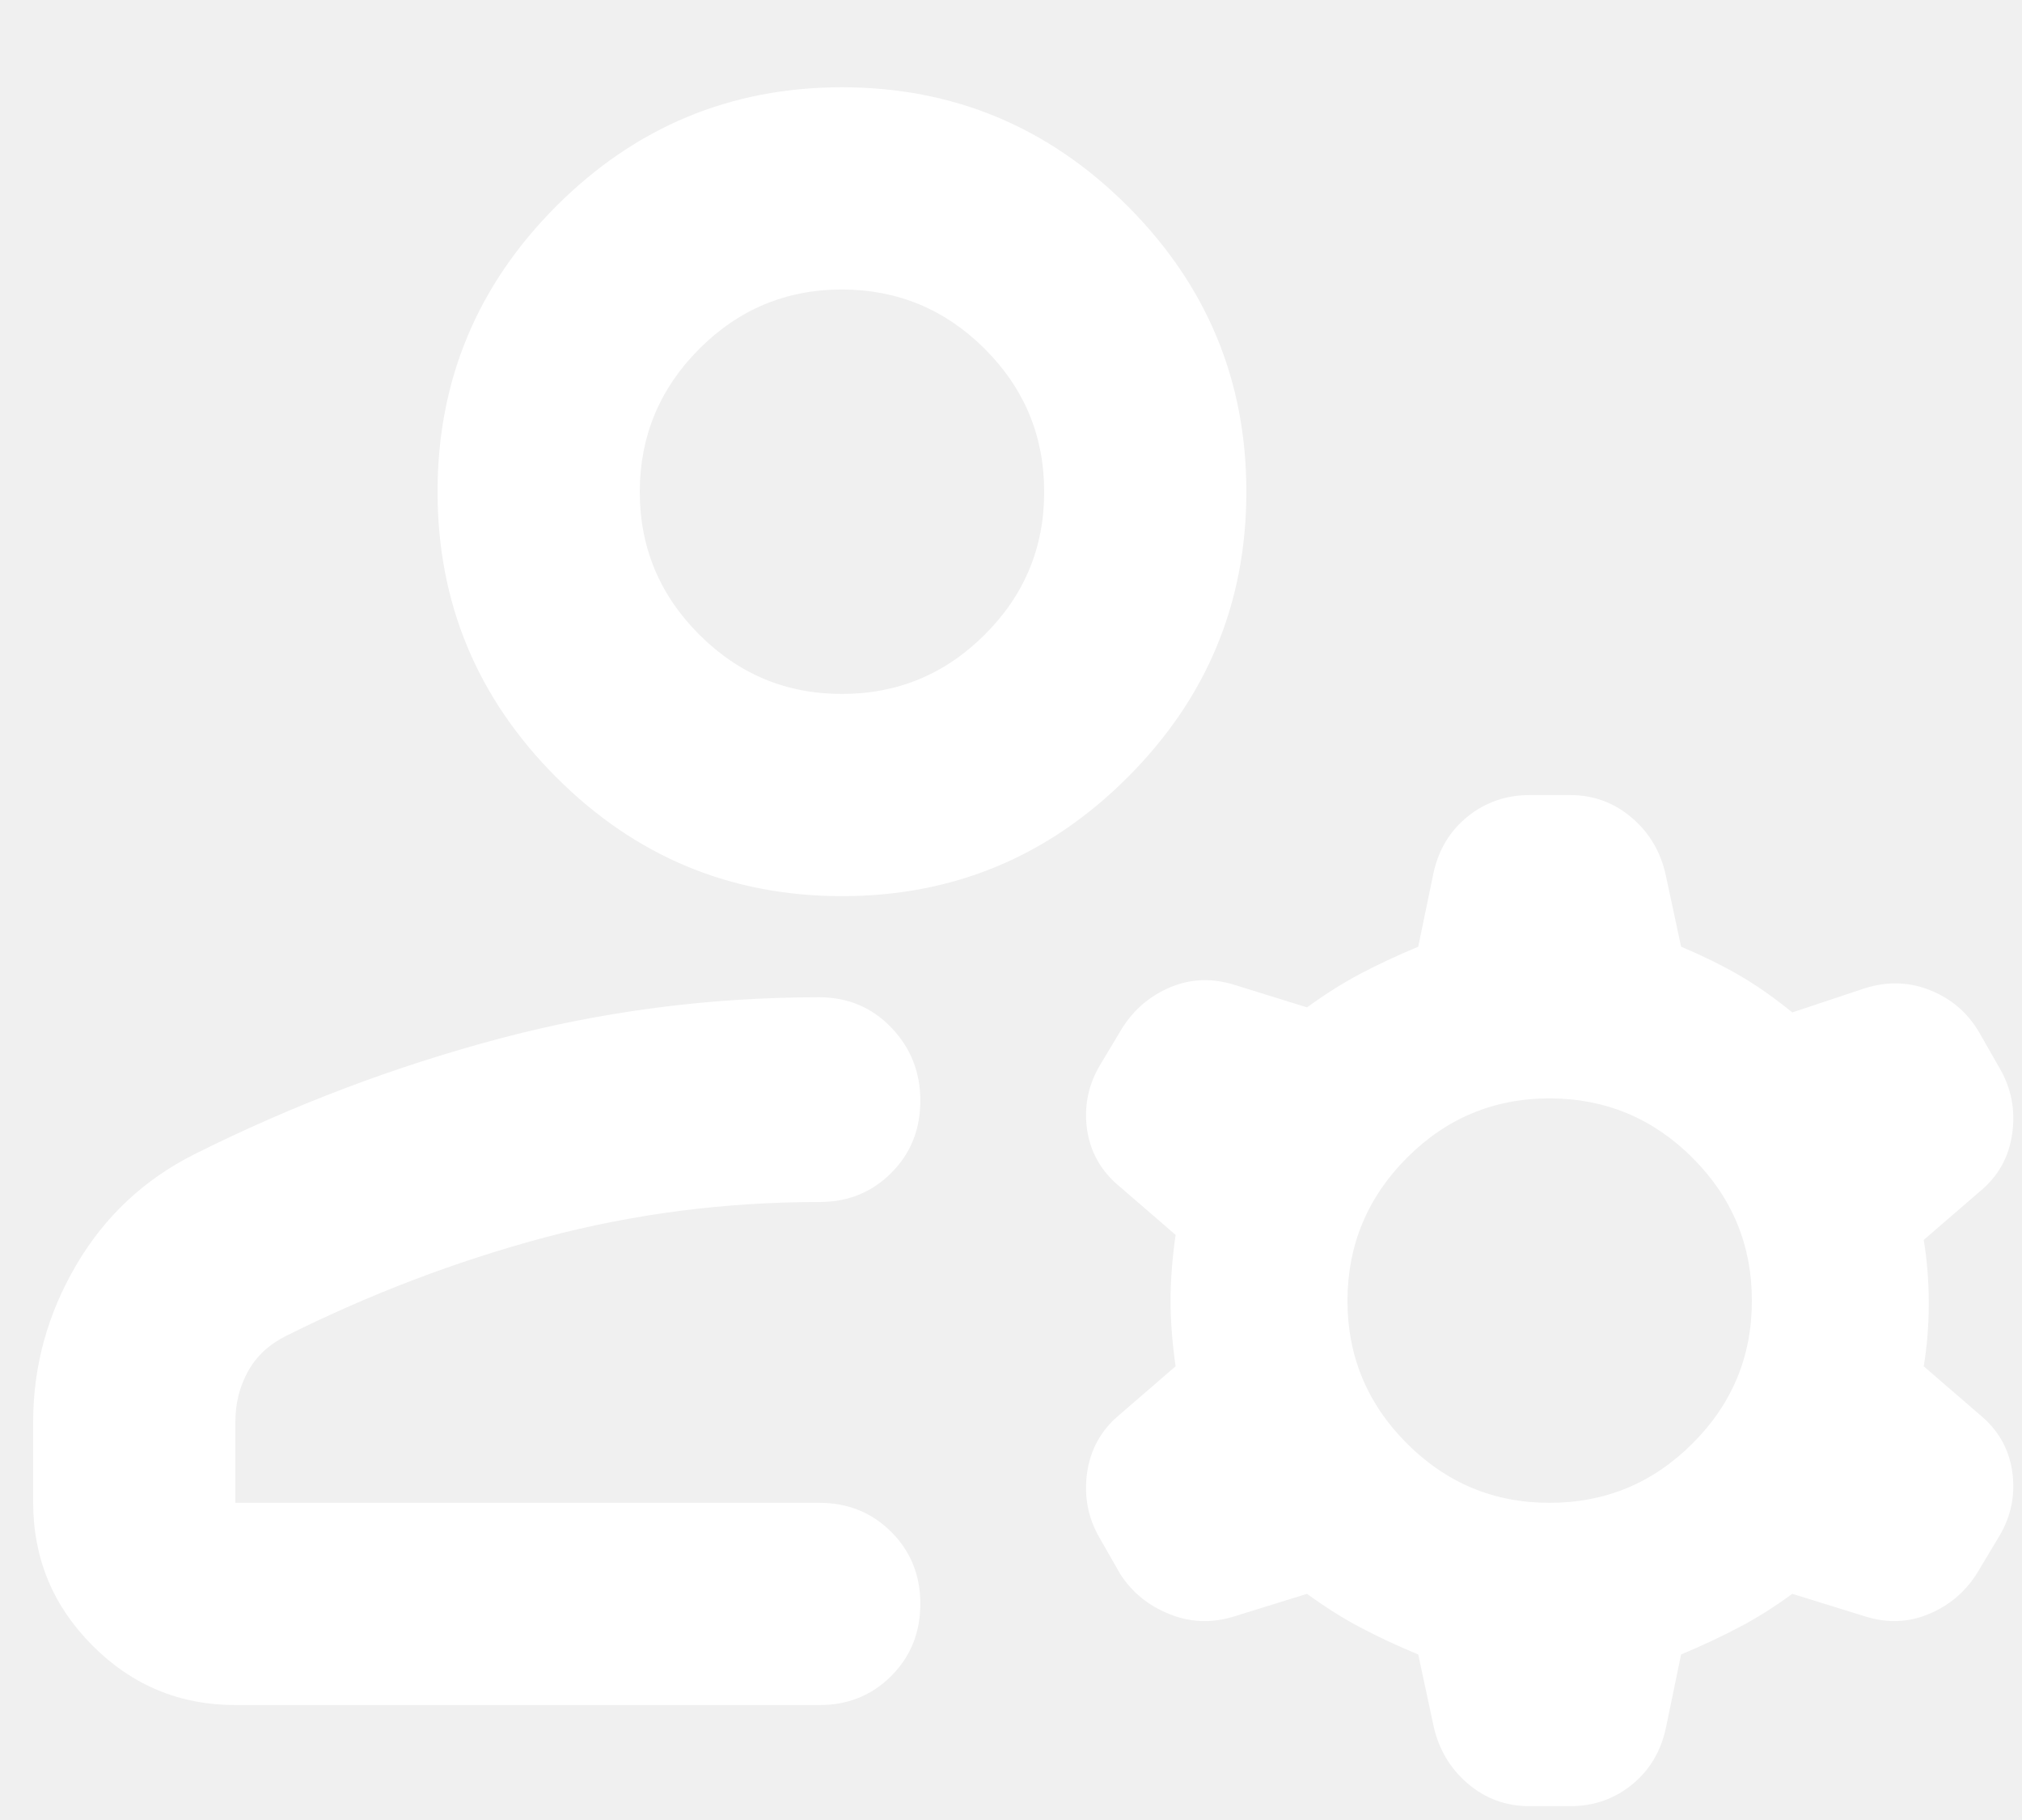
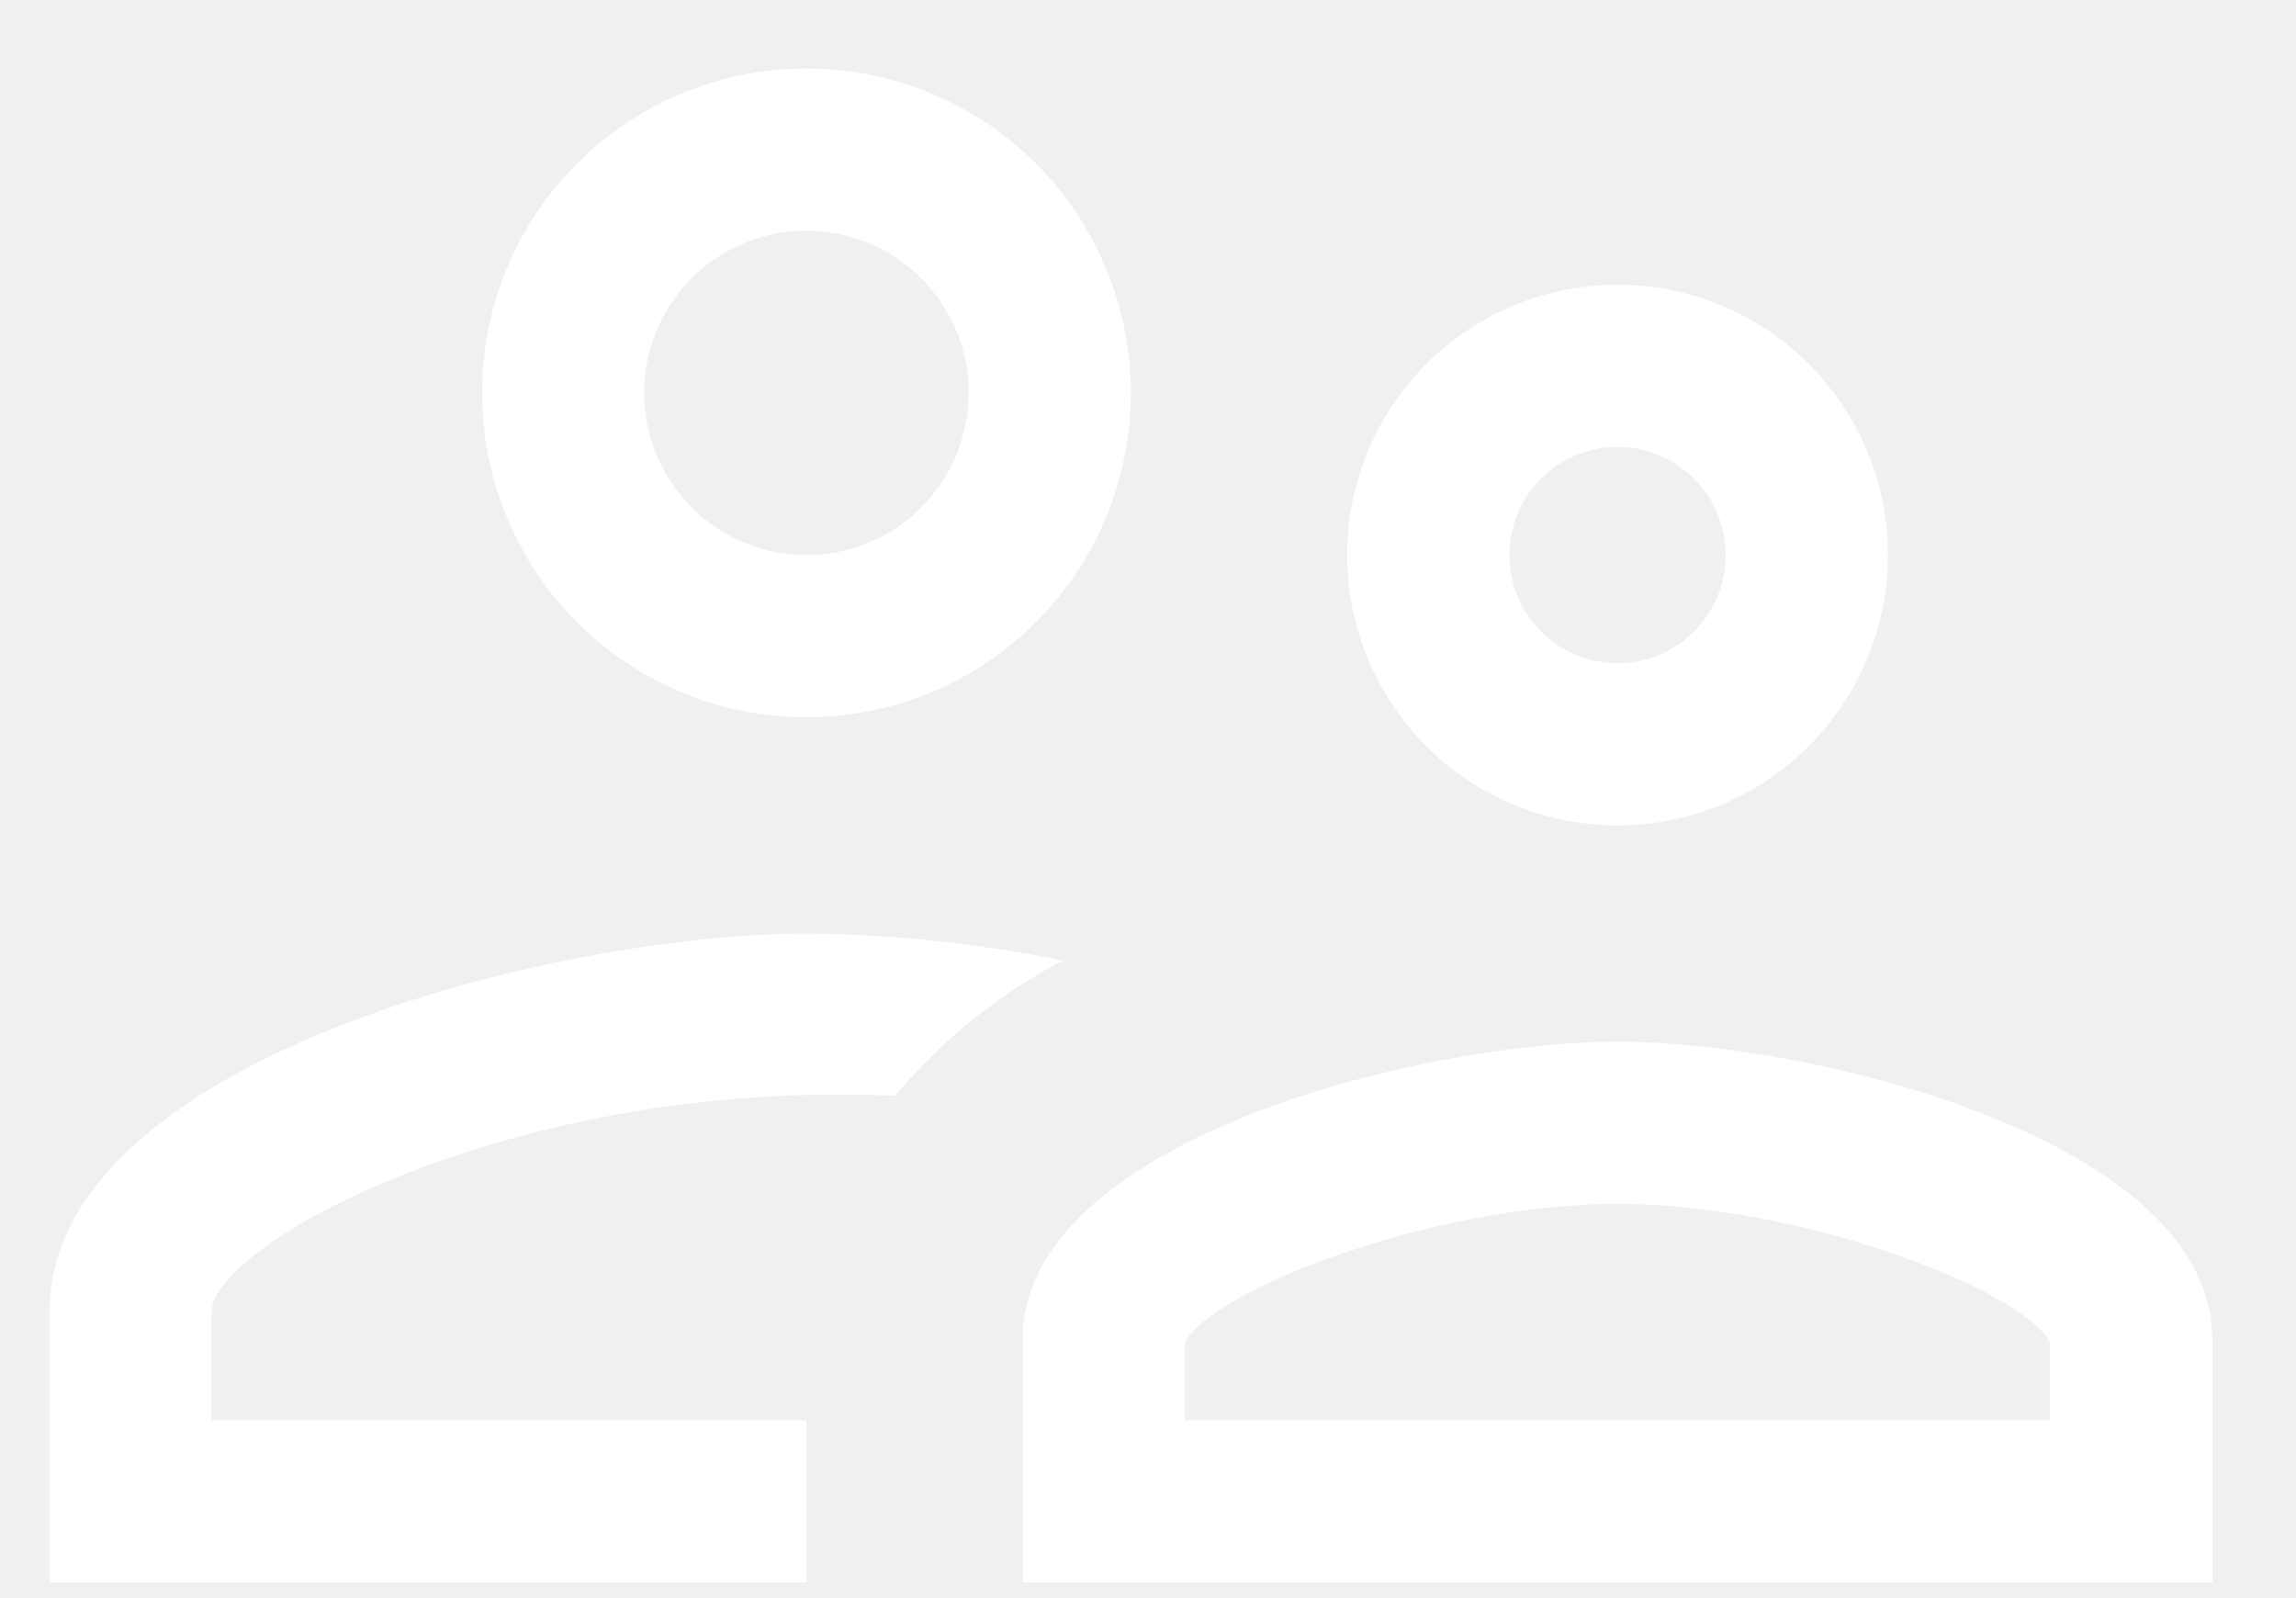
- <svg xmlns="http://www.w3.org/2000/svg" width="20" height="18" viewBox="0 0 20 18" fill="none">
-   <path d="M8.328 8.863C7.228 8.863 6.286 8.472 5.503 7.688C4.72 6.905 4.328 5.963 4.328 4.863C4.328 3.763 4.72 2.822 5.503 2.038C6.286 1.255 7.228 0.863 8.328 0.863C9.428 0.863 10.37 1.255 11.153 2.038C11.937 2.822 12.328 3.763 12.328 4.863C12.328 5.963 11.937 6.905 11.153 7.688C10.37 8.472 9.428 8.863 8.328 8.863ZM0.328 14.863V14.063C0.328 13.513 0.47 12.997 0.753 12.513C1.036 12.03 1.428 11.663 1.928 11.413C2.895 10.93 3.895 10.551 4.928 10.275C5.961 10 7.02 9.863 8.103 9.863C8.386 9.863 8.624 9.963 8.816 10.163C9.008 10.363 9.104 10.605 9.103 10.888C9.103 11.172 9.007 11.409 8.815 11.601C8.623 11.793 8.386 11.889 8.103 11.888C7.17 11.888 6.265 12.005 5.39 12.238C4.515 12.472 3.661 12.797 2.828 13.213C2.661 13.297 2.536 13.413 2.453 13.563C2.37 13.713 2.328 13.88 2.328 14.063V14.863H8.103C8.386 14.863 8.624 14.959 8.816 15.151C9.008 15.343 9.104 15.581 9.103 15.863C9.103 16.147 9.007 16.384 8.815 16.576C8.623 16.768 8.386 16.864 8.104 16.863H2.328C1.778 16.863 1.307 16.668 0.916 16.276C0.525 15.885 0.329 15.414 0.328 14.863ZM14.178 17.063L14.028 16.363C13.828 16.28 13.641 16.193 13.466 16.101C13.291 16.01 13.112 15.897 12.928 15.763L12.203 15.988C11.986 16.055 11.774 16.047 11.566 15.963C11.358 15.88 11.195 15.747 11.078 15.563L10.878 15.213C10.761 15.013 10.72 14.797 10.753 14.563C10.787 14.33 10.895 14.138 11.078 13.988L11.628 13.513C11.595 13.28 11.578 13.063 11.578 12.863C11.578 12.663 11.595 12.447 11.628 12.213L11.078 11.738C10.895 11.588 10.787 11.401 10.753 11.175C10.72 10.95 10.761 10.738 10.878 10.538L11.103 10.163C11.22 9.98 11.378 9.847 11.578 9.763C11.778 9.68 11.986 9.672 12.203 9.738L12.928 9.963C13.111 9.83 13.291 9.717 13.466 9.625C13.642 9.533 13.829 9.446 14.028 9.363L14.178 8.638C14.228 8.405 14.341 8.218 14.516 8.076C14.691 7.935 14.896 7.864 15.128 7.863H15.528C15.761 7.863 15.966 7.938 16.141 8.088C16.317 8.238 16.429 8.43 16.478 8.663L16.628 9.363C16.828 9.447 17.015 9.538 17.19 9.638C17.365 9.738 17.544 9.863 17.728 10.013L18.403 9.788C18.637 9.705 18.861 9.705 19.078 9.788C19.295 9.872 19.462 10.013 19.578 10.213L19.778 10.563C19.895 10.763 19.936 10.98 19.903 11.213C19.87 11.447 19.762 11.638 19.578 11.788L19.028 12.263C19.061 12.463 19.078 12.672 19.078 12.888C19.078 13.105 19.061 13.313 19.028 13.513L19.578 13.988C19.762 14.138 19.87 14.326 19.903 14.551C19.936 14.777 19.895 14.989 19.778 15.188L19.553 15.563C19.436 15.747 19.278 15.88 19.078 15.963C18.878 16.047 18.67 16.055 18.453 15.988L17.728 15.763C17.545 15.897 17.366 16.009 17.19 16.1C17.015 16.192 16.828 16.279 16.628 16.363L16.478 17.088C16.428 17.322 16.316 17.509 16.141 17.651C15.966 17.793 15.762 17.864 15.528 17.863H15.128C14.895 17.863 14.691 17.788 14.516 17.638C14.341 17.488 14.229 17.297 14.178 17.063ZM15.328 14.863C15.878 14.863 16.349 14.668 16.741 14.276C17.133 13.885 17.329 13.414 17.328 12.863C17.328 12.313 17.133 11.843 16.741 11.451C16.35 11.06 15.879 10.864 15.328 10.863C14.778 10.863 14.307 11.059 13.916 11.451C13.525 11.843 13.329 12.314 13.328 12.863C13.328 13.413 13.524 13.884 13.916 14.276C14.308 14.668 14.779 14.864 15.328 14.863ZM8.328 6.863C8.878 6.863 9.349 6.668 9.741 6.276C10.133 5.885 10.329 5.414 10.328 4.863C10.328 4.313 10.133 3.843 9.741 3.451C9.35 3.06 8.879 2.864 8.328 2.863C7.778 2.863 7.307 3.059 6.916 3.451C6.525 3.843 6.329 4.314 6.328 4.863C6.328 5.413 6.524 5.884 6.916 6.276C7.308 6.668 7.779 6.864 8.328 6.863Z" fill="white" />
+ <svg xmlns="http://www.w3.org/2000/svg" width="23" height="16" viewBox="0 0 23 16" fill="none">
+   <path d="M16.203 12.06C18.067 12.06 20.266 12.927 20.537 13.447V14.227H11.87V13.447C12.141 12.927 14.34 12.06 16.203 12.06ZM16.203 10.435C14.221 10.435 10.245 11.432 10.245 13.415V15.852H22.162V13.415C22.162 11.432 18.186 10.435 16.203 10.435ZM8.078 9.352C5.554 9.352 0.495 10.62 0.495 13.144V15.852H8.078V14.227H2.12V13.144C2.12 12.461 5.143 10.804 8.967 10.977C9.432 10.42 10.003 9.96 10.646 9.623C9.801 9.45 8.941 9.359 8.078 9.352ZM8.078 2.311C8.4 2.311 8.714 2.406 8.981 2.584C9.248 2.763 9.457 3.017 9.58 3.314C9.703 3.611 9.735 3.937 9.672 4.253C9.61 4.568 9.455 4.857 9.227 5.085C9 5.312 8.711 5.467 8.395 5.529C8.08 5.592 7.754 5.56 7.457 5.437C7.16 5.314 6.906 5.106 6.727 4.838C6.549 4.571 6.453 4.257 6.453 3.936C6.453 3.505 6.625 3.091 6.929 2.787C7.234 2.482 7.647 2.311 8.078 2.311ZM8.078 0.686C7.436 0.686 6.807 0.876 6.273 1.233C5.738 1.59 5.322 2.098 5.076 2.692C4.83 3.286 4.766 3.939 4.891 4.57C5.016 5.2 5.326 5.779 5.78 6.234C6.235 6.688 6.814 6.998 7.444 7.123C8.075 7.248 8.728 7.184 9.322 6.938C9.916 6.692 10.424 6.276 10.781 5.741C11.138 5.207 11.328 4.578 11.328 3.936C11.328 3.074 10.986 2.247 10.377 1.637C9.767 1.028 8.94 0.686 8.078 0.686ZM16.203 4.477C16.418 4.477 16.627 4.541 16.805 4.66C16.983 4.779 17.122 4.948 17.204 5.146C17.286 5.344 17.308 5.562 17.266 5.772C17.224 5.982 17.121 6.175 16.97 6.327C16.818 6.478 16.625 6.581 16.415 6.623C16.205 6.665 15.987 6.643 15.789 6.561C15.591 6.479 15.422 6.341 15.303 6.162C15.184 5.984 15.12 5.775 15.12 5.561C15.12 5.273 15.234 4.998 15.437 4.795C15.641 4.591 15.916 4.477 16.203 4.477ZM16.203 2.852C15.668 2.852 15.144 3.011 14.699 3.309C14.253 3.606 13.906 4.029 13.701 4.524C13.496 5.019 13.443 5.564 13.547 6.089C13.652 6.614 13.91 7.097 14.288 7.476C14.667 7.854 15.15 8.112 15.675 8.217C16.2 8.321 16.745 8.268 17.24 8.063C17.735 7.858 18.158 7.511 18.455 7.065C18.753 6.62 18.912 6.096 18.912 5.561C18.912 4.842 18.626 4.153 18.119 3.645C17.611 3.138 16.922 2.852 16.203 2.852Z" fill="white" />
</svg>
